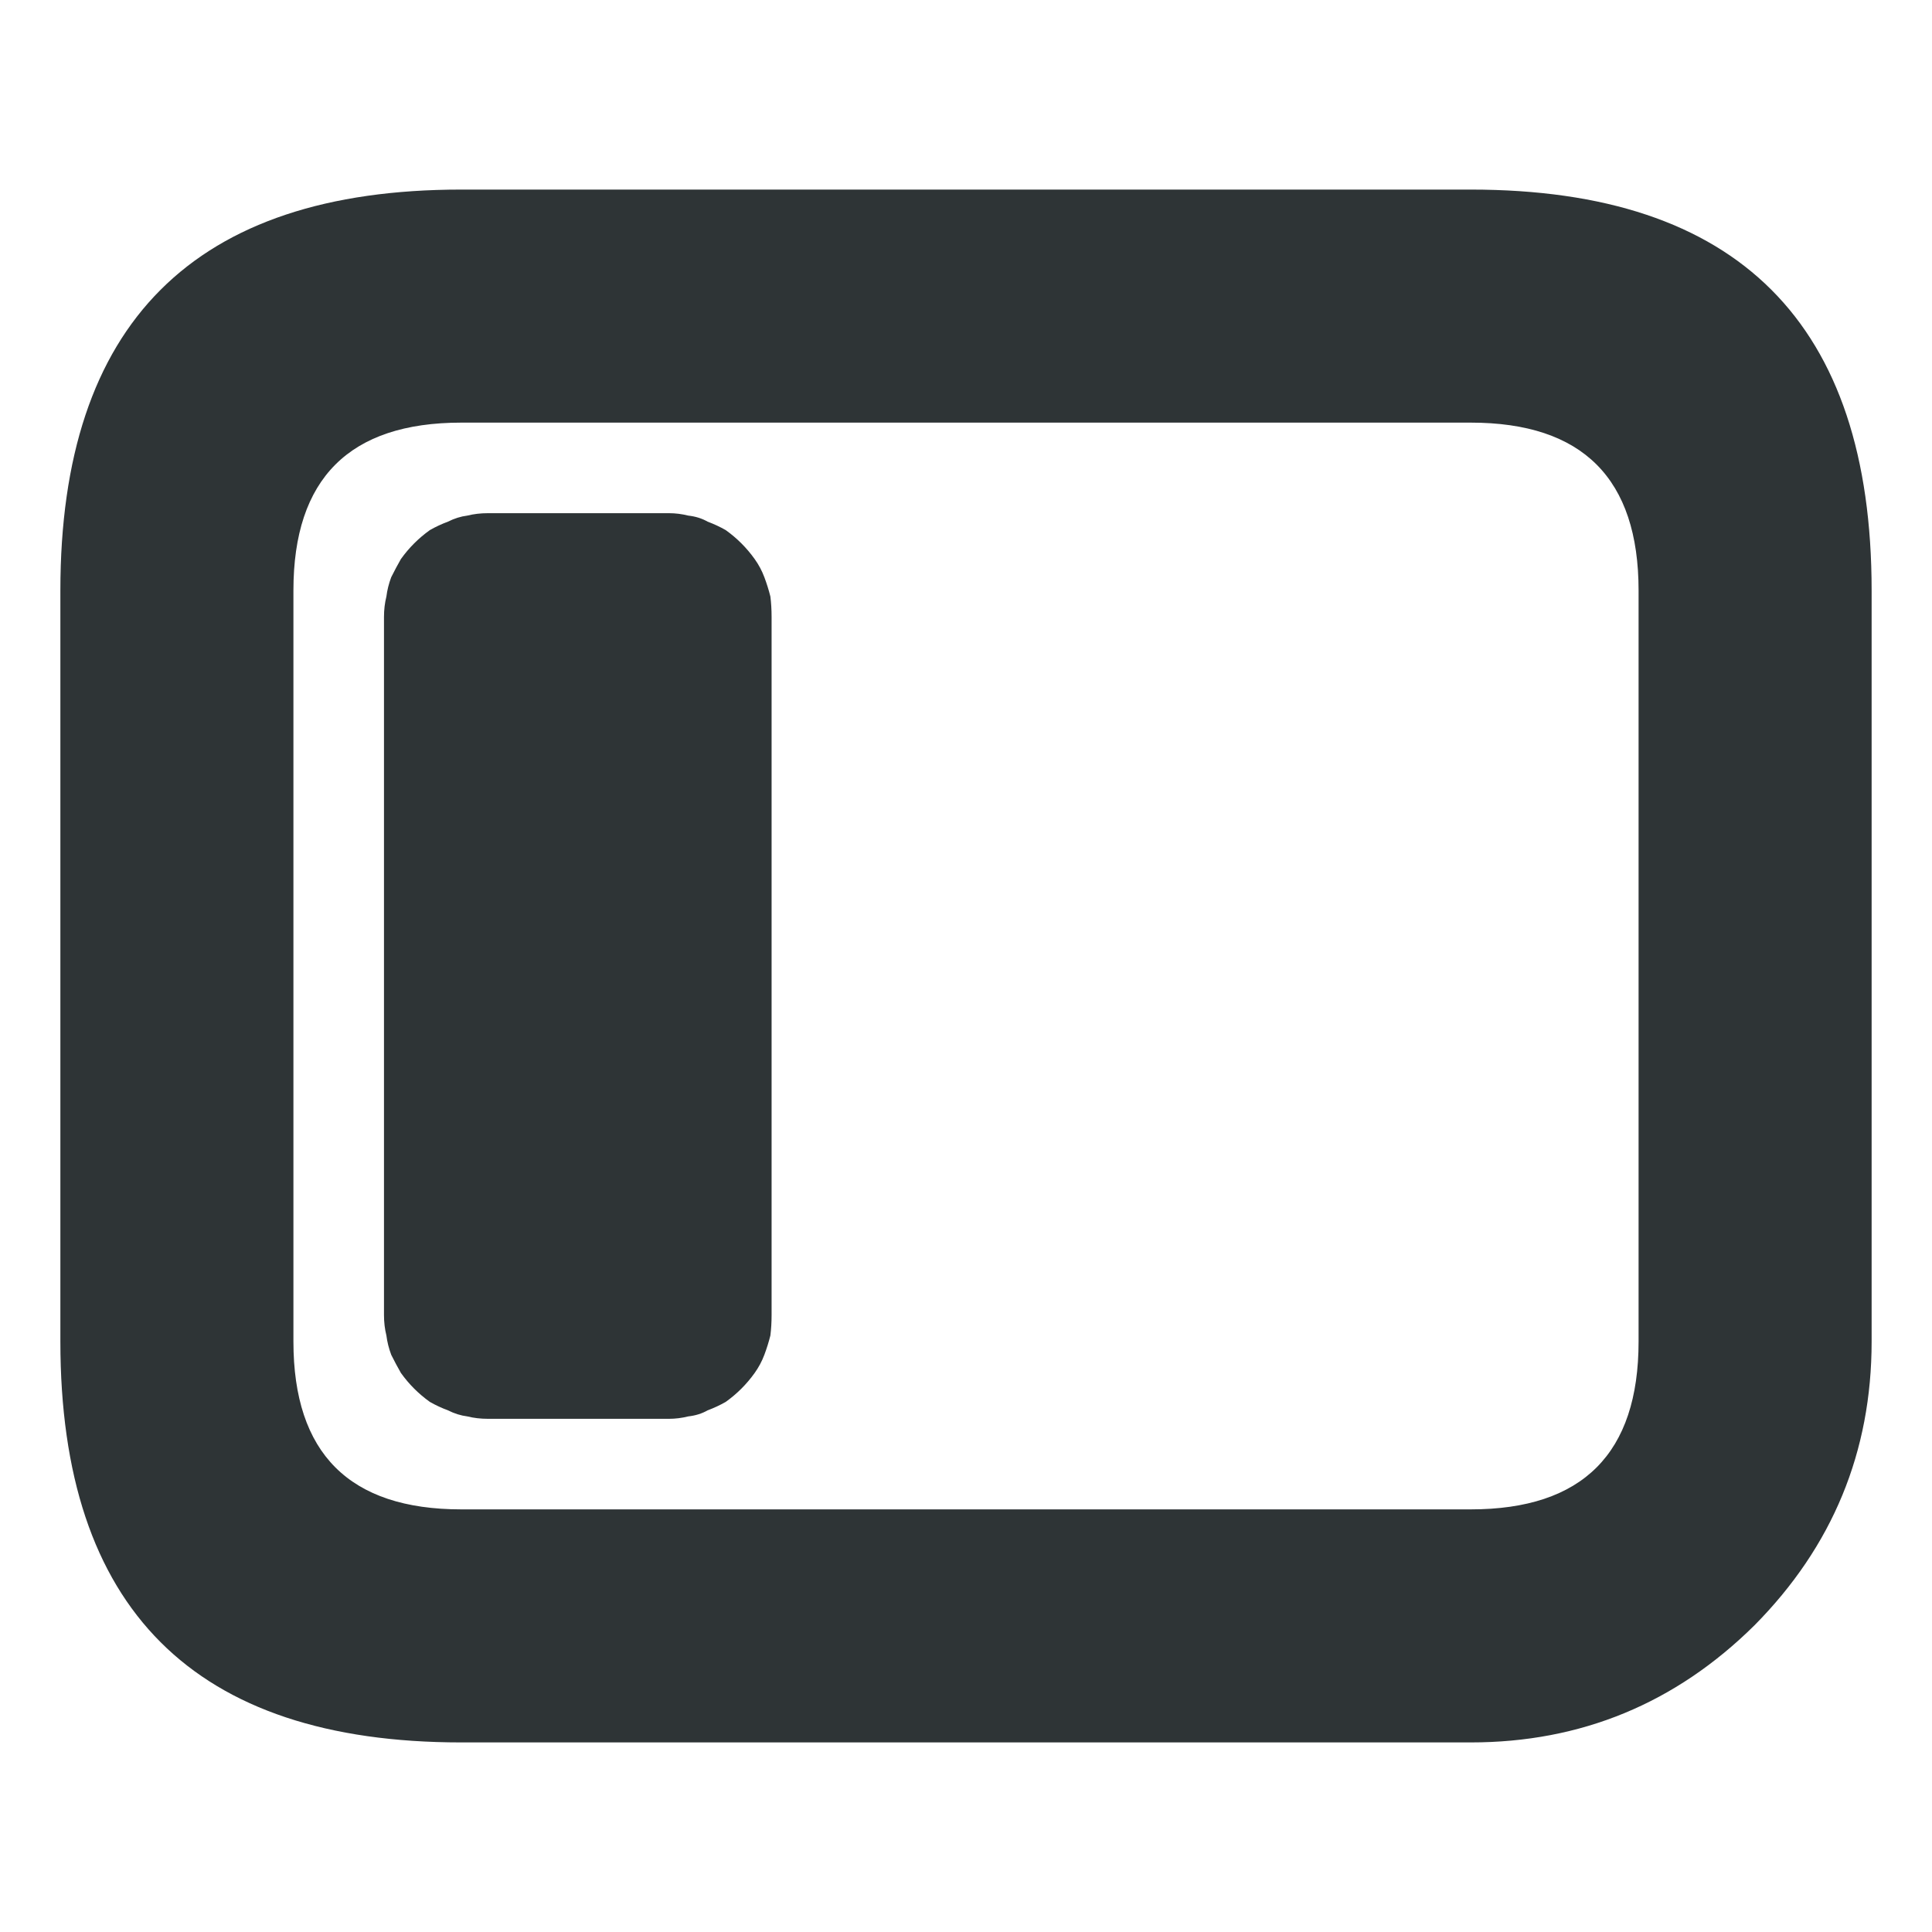
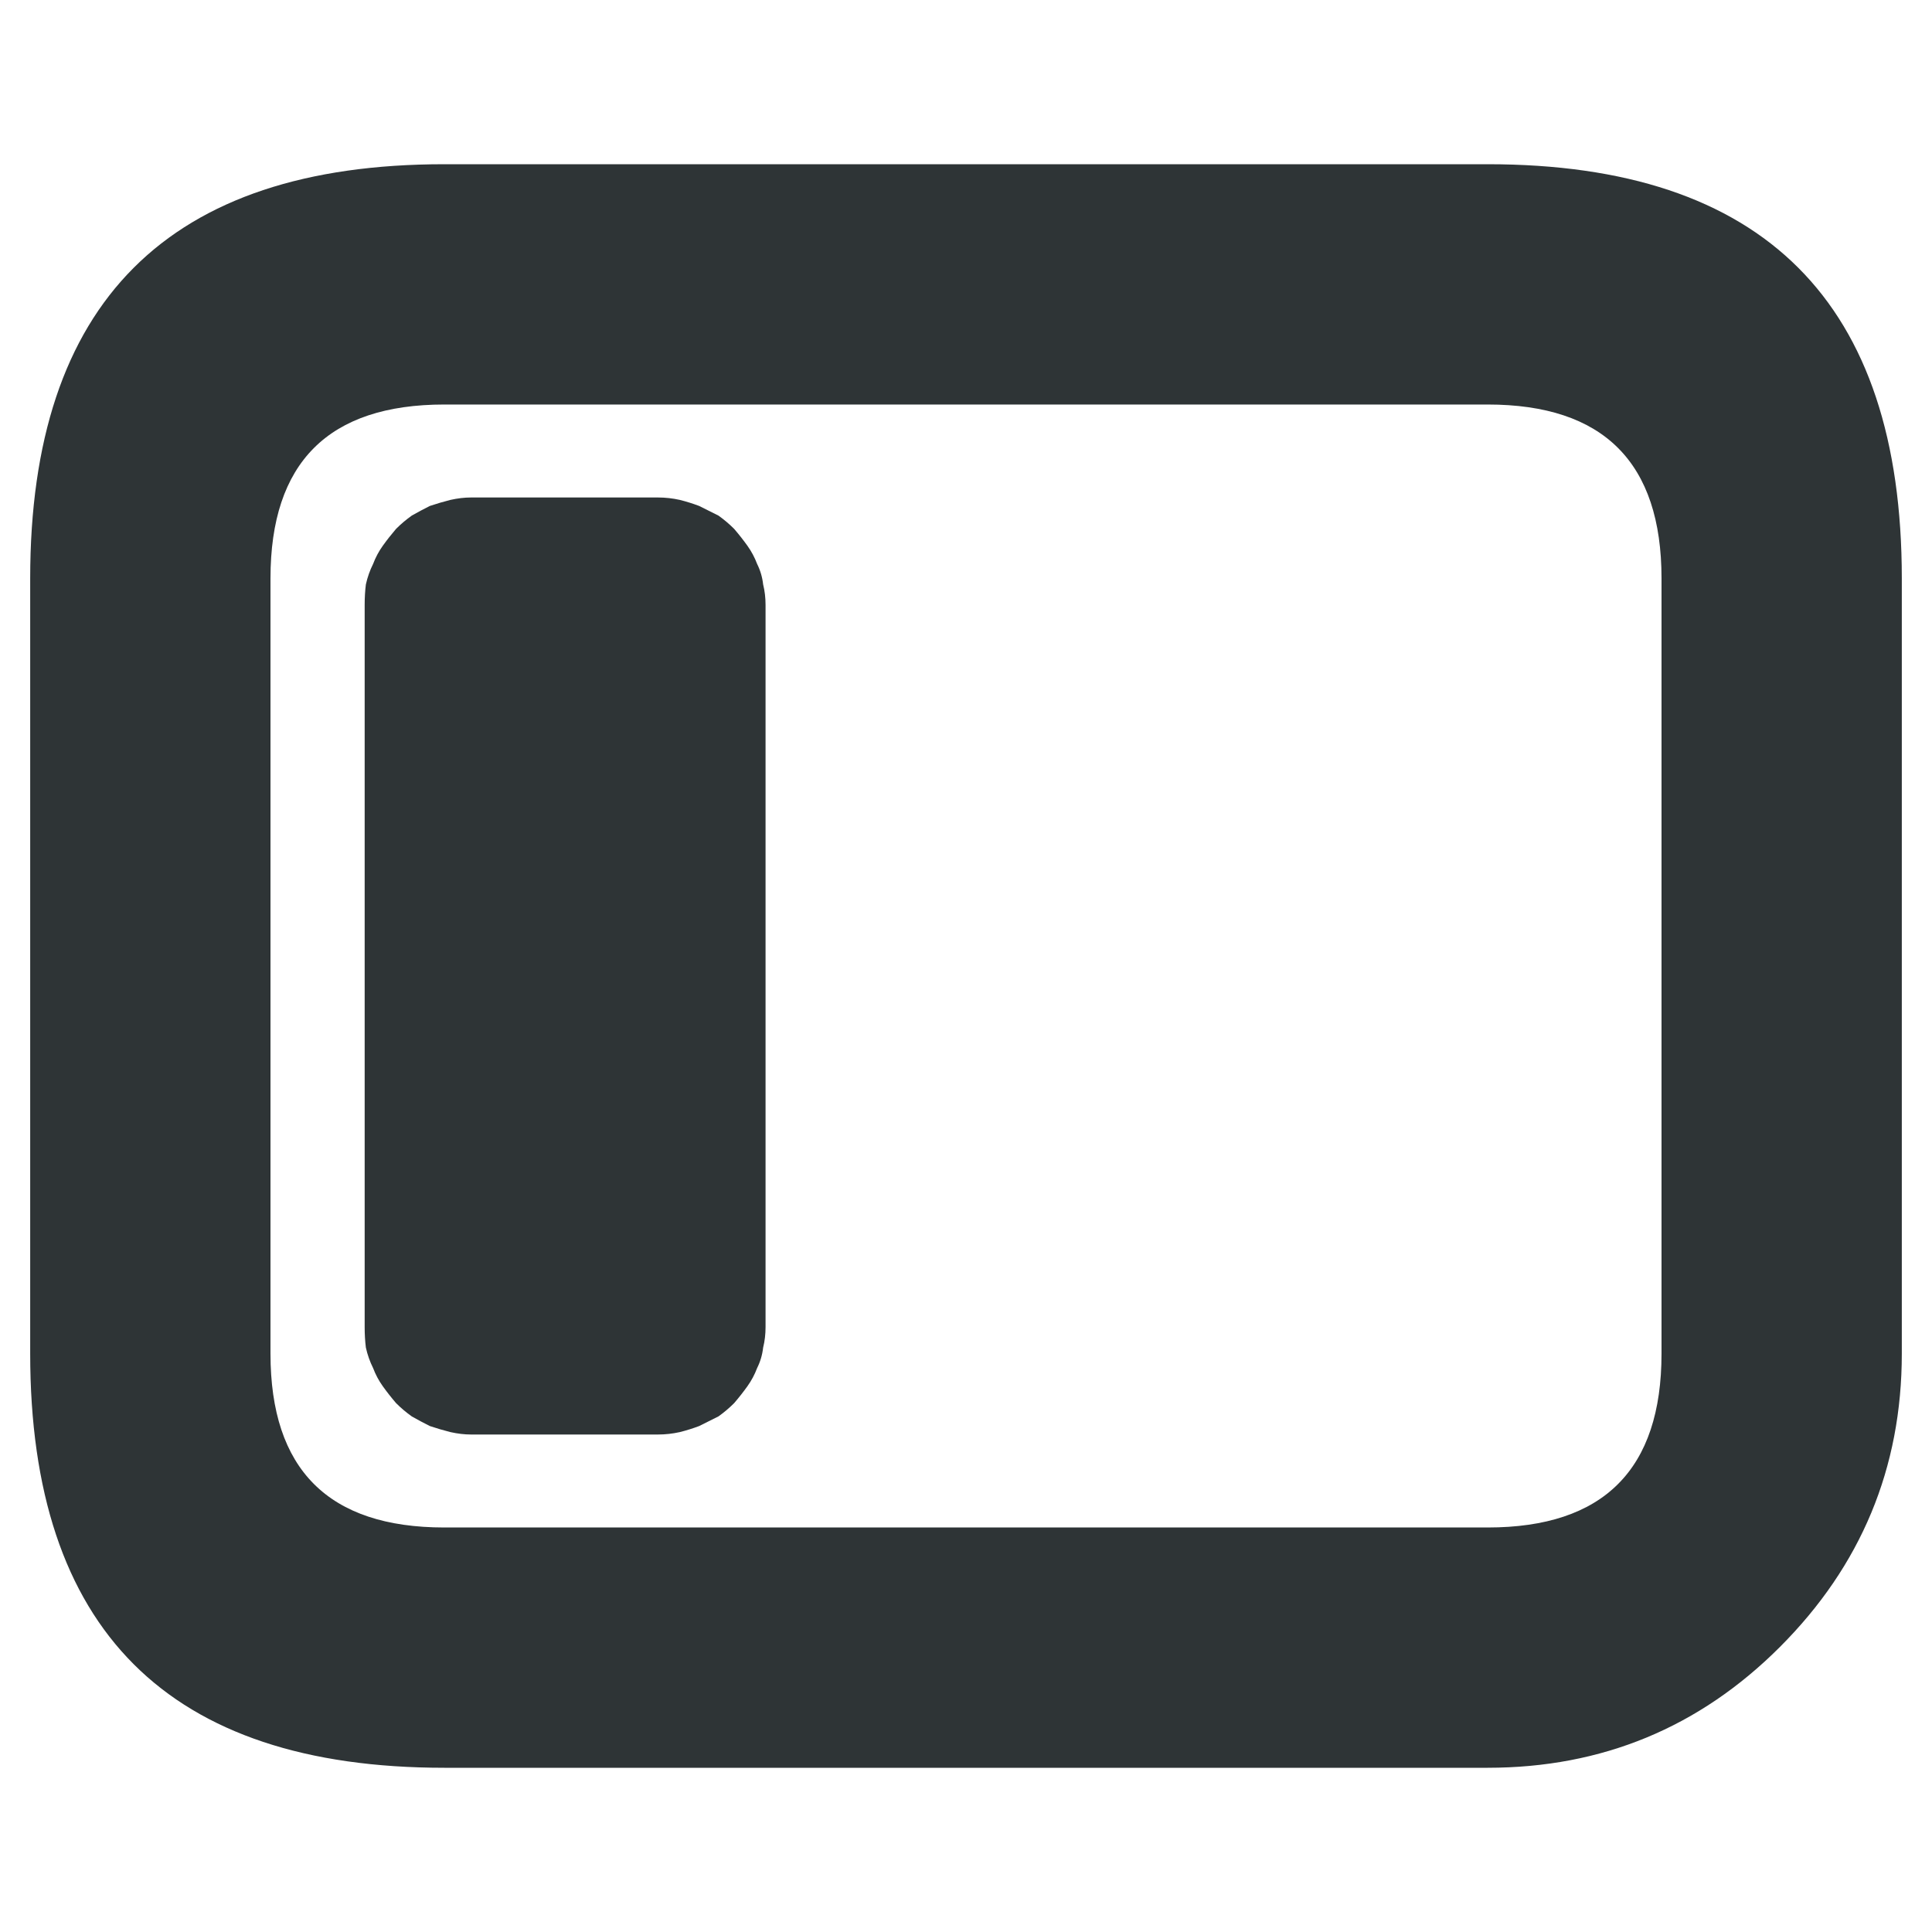
<svg xmlns="http://www.w3.org/2000/svg" width="16" height="16" viewBox="0 0 16 16" fill="#2e3436">
-   <path fill-rule="evenodd" d="M15.5 11.11L15.5 4.89Q15.5 1.57 12.18 1.57L3.82 1.57Q0.5 1.57 0.5 4.89L0.5 11.11Q0.5 14.43 3.82 14.43L12.18 14.43Q13.55 14.43 14.53 13.46Q15.5 12.48 15.5 11.11ZM13.57 11.11Q13.57 12.5 12.18 12.5L3.82 12.5Q2.43 12.5 2.43 11.11L2.43 4.89Q2.43 3.5 3.82 3.5L12.18 3.5Q13.57 3.5 13.57 4.89L13.57 11.11ZM6.39 5.11L6.39 10.89Q6.39 10.98 6.38 11.06Q6.36 11.14 6.33 11.22Q6.3 11.3 6.25 11.37Q6.2 11.44 6.14 11.5Q6.08 11.56 6.01 11.61Q5.94 11.65 5.86 11.68Q5.79 11.72 5.7 11.73Q5.62 11.75 5.54 11.75L4.04 11.75Q3.95 11.75 3.87 11.73Q3.79 11.72 3.71 11.68Q3.63 11.65 3.56 11.61Q3.49 11.56 3.43 11.5Q3.37 11.44 3.32 11.37Q3.28 11.3 3.24 11.22Q3.21 11.14 3.2 11.06Q3.18 10.98 3.18 10.89L3.18 5.11Q3.18 5.02 3.2 4.94Q3.21 4.86 3.24 4.78Q3.28 4.7 3.32 4.63Q3.37 4.56 3.43 4.5Q3.49 4.44 3.56 4.39Q3.63 4.35 3.71 4.32Q3.79 4.28 3.87 4.27Q3.95 4.25 4.04 4.25L5.54 4.25Q5.62 4.25 5.7 4.27Q5.79 4.28 5.86 4.32Q5.94 4.35 6.01 4.39Q6.08 4.44 6.14 4.5Q6.2 4.56 6.25 4.63Q6.3 4.7 6.33 4.78Q6.36 4.86 6.38 4.94Q6.39 5.02 6.39 5.11Z" />
+   <path fill-rule="evenodd" d="M15.75 11.21L15.75 4.79Q15.75 1.36 12.32 1.36L3.68 1.36Q0.25 1.36 0.25 4.79L0.25 11.21Q0.25 14.64 3.68 14.64L12.32 14.64Q13.74 14.64 14.74 13.64Q15.75 12.63 15.75 11.21ZM13.76 11.21Q13.76 12.65 12.32 12.65L3.68 12.65Q2.24 12.65 2.24 11.21L2.24 4.79Q2.24 3.35 3.68 3.35L12.32 3.35Q13.76 3.35 13.76 4.79L13.76 11.21ZM6.34 5.01L6.34 10.99Q6.34 11.08 6.32 11.16Q6.31 11.25 6.27 11.33Q6.24 11.41 6.19 11.48Q6.14 11.55 6.08 11.62Q6.02 11.68 5.95 11.73Q5.87 11.77 5.79 11.81Q5.71 11.84 5.63 11.86Q5.54 11.88 5.45 11.88L3.9 11.88Q3.82 11.88 3.73 11.86Q3.65 11.84 3.56 11.81Q3.48 11.77 3.41 11.73Q3.34 11.68 3.28 11.62Q3.22 11.55 3.17 11.48Q3.12 11.41 3.09 11.33Q3.05 11.25 3.03 11.16Q3.02 11.08 3.02 10.99L3.02 5.01Q3.02 4.92 3.03 4.84Q3.05 4.75 3.09 4.67Q3.12 4.59 3.17 4.52Q3.22 4.45 3.28 4.38Q3.34 4.32 3.41 4.27Q3.48 4.23 3.56 4.19Q3.65 4.16 3.73 4.14Q3.82 4.12 3.9 4.12L5.45 4.12Q5.54 4.12 5.63 4.14Q5.71 4.16 5.79 4.19Q5.87 4.23 5.95 4.27Q6.02 4.32 6.08 4.38Q6.14 4.45 6.19 4.52Q6.24 4.59 6.27 4.67Q6.31 4.75 6.32 4.84Q6.34 4.92 6.34 5.01Z" />
</svg>
